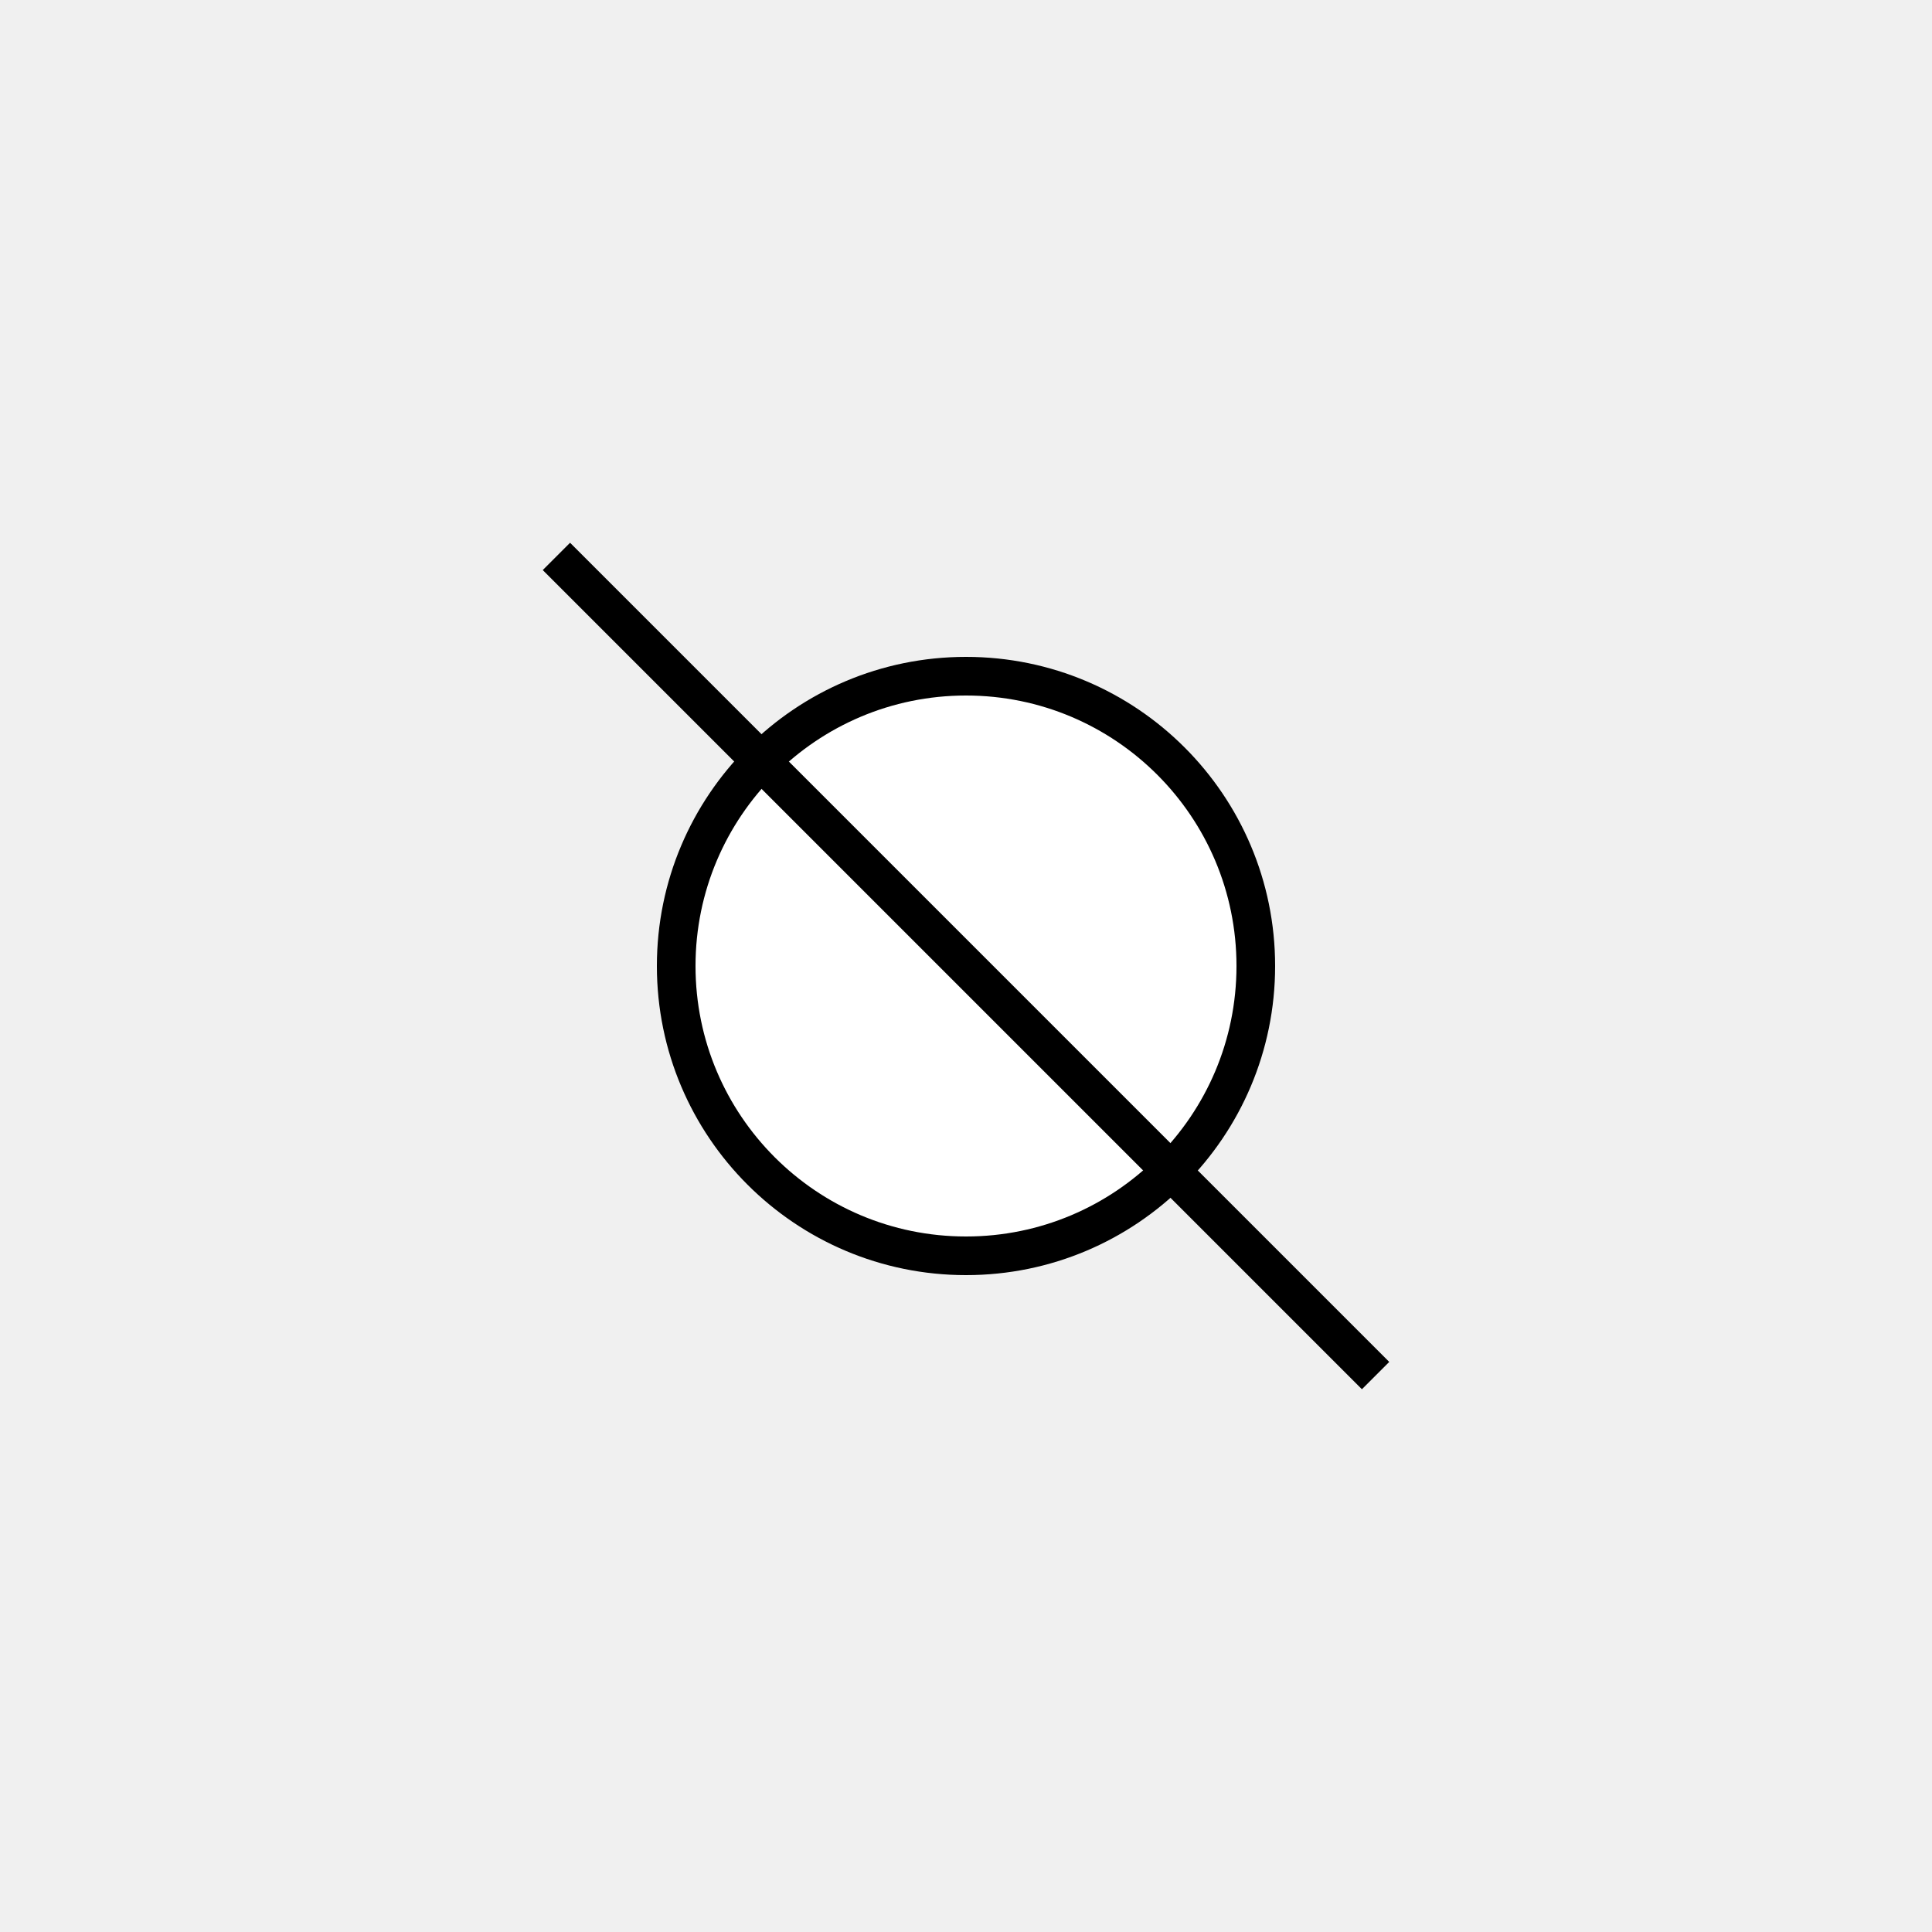
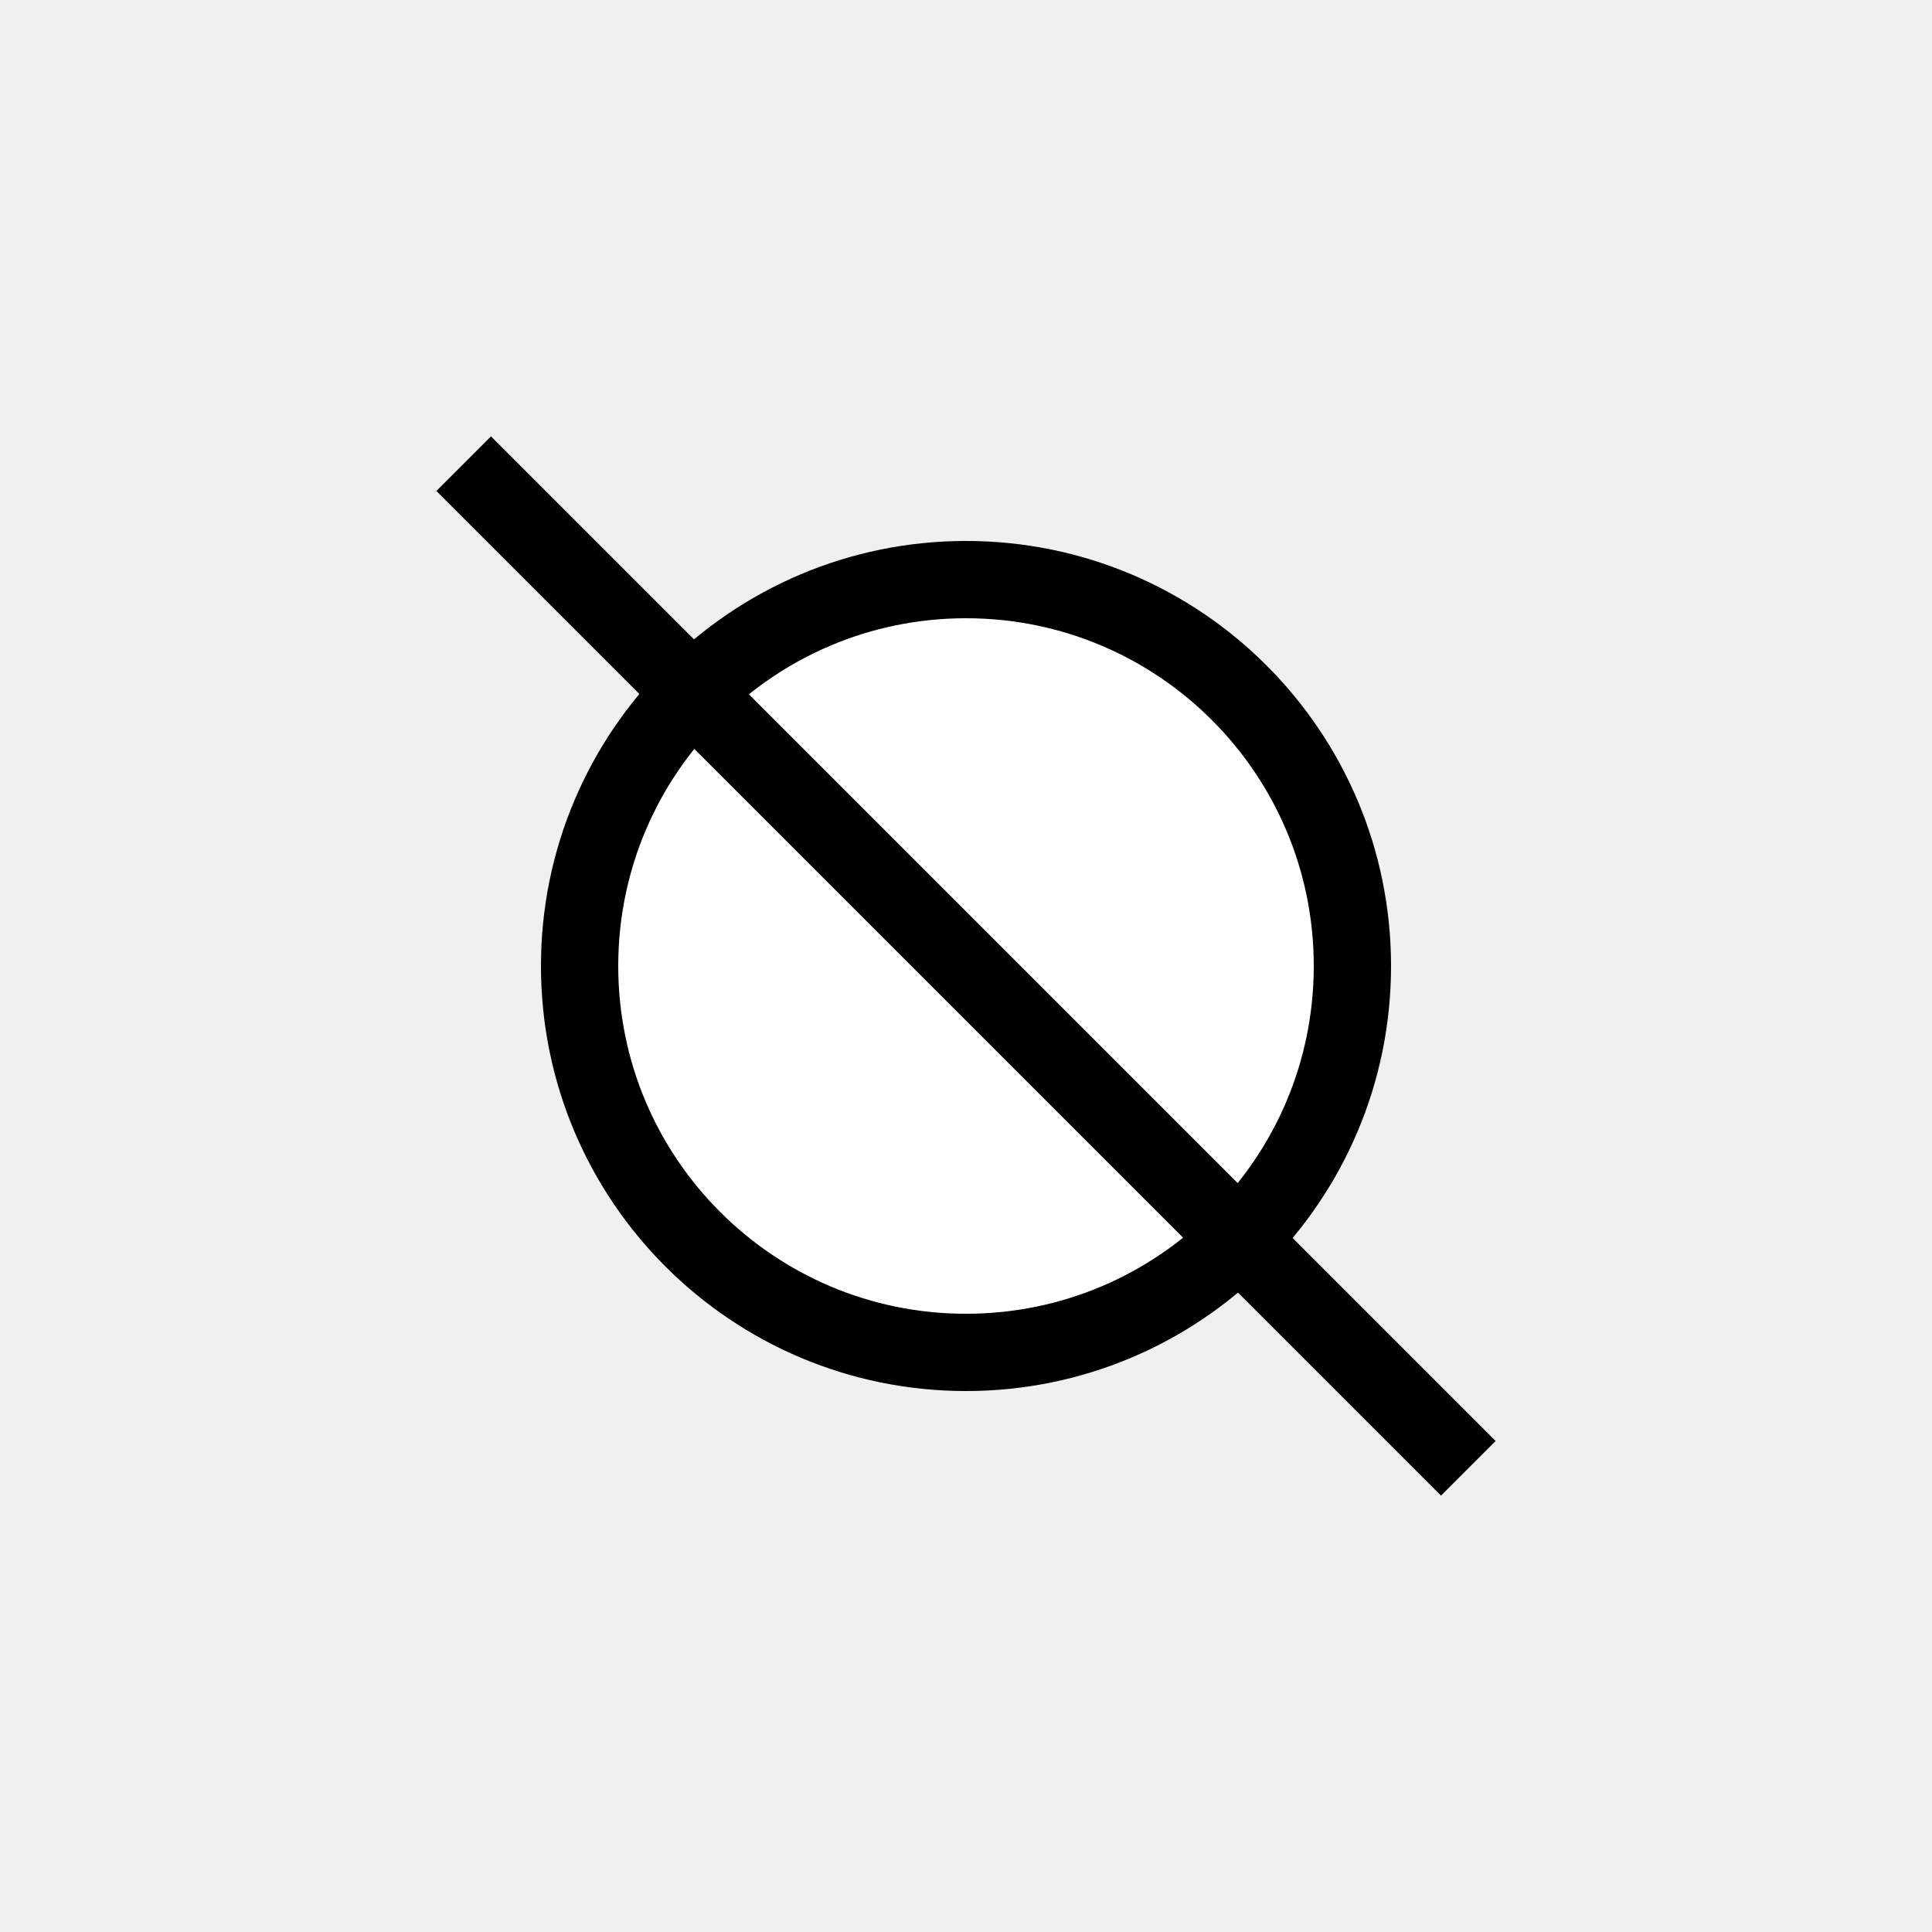
- <svg xmlns="http://www.w3.org/2000/svg" width="100px" height="100px" viewBox="0 0 100 100" id="api well symbol 9 - Canceled Well Location">
+ <svg xmlns="http://www.w3.org/2000/svg" width="100px" height="100px" viewBox="0 0 50 50" id="api well symbol 9 - Canceled Well Location">
  <g opacity="1.0">
-     <circle style="fill:white; stroke:black; stroke-width:2; stroke-opacity:1" cx="50" cy="50" r="15" />
-     <line style="stroke:black; stroke-width:2; stroke-opacity:1" x1="28.8" y1="28.8" x2="71.2" y2="71.2" />
+     <circle style="fill:white; stroke:black; stroke-width:2; stroke-opacity:1" cx="25" cy="25" r="10" />
+     <line id="45 slash" style="stroke:black; stroke-width:2; stroke-opacity:1" x1="12" y1="12" x2="38" y2="38" />
  </g>
</svg>
